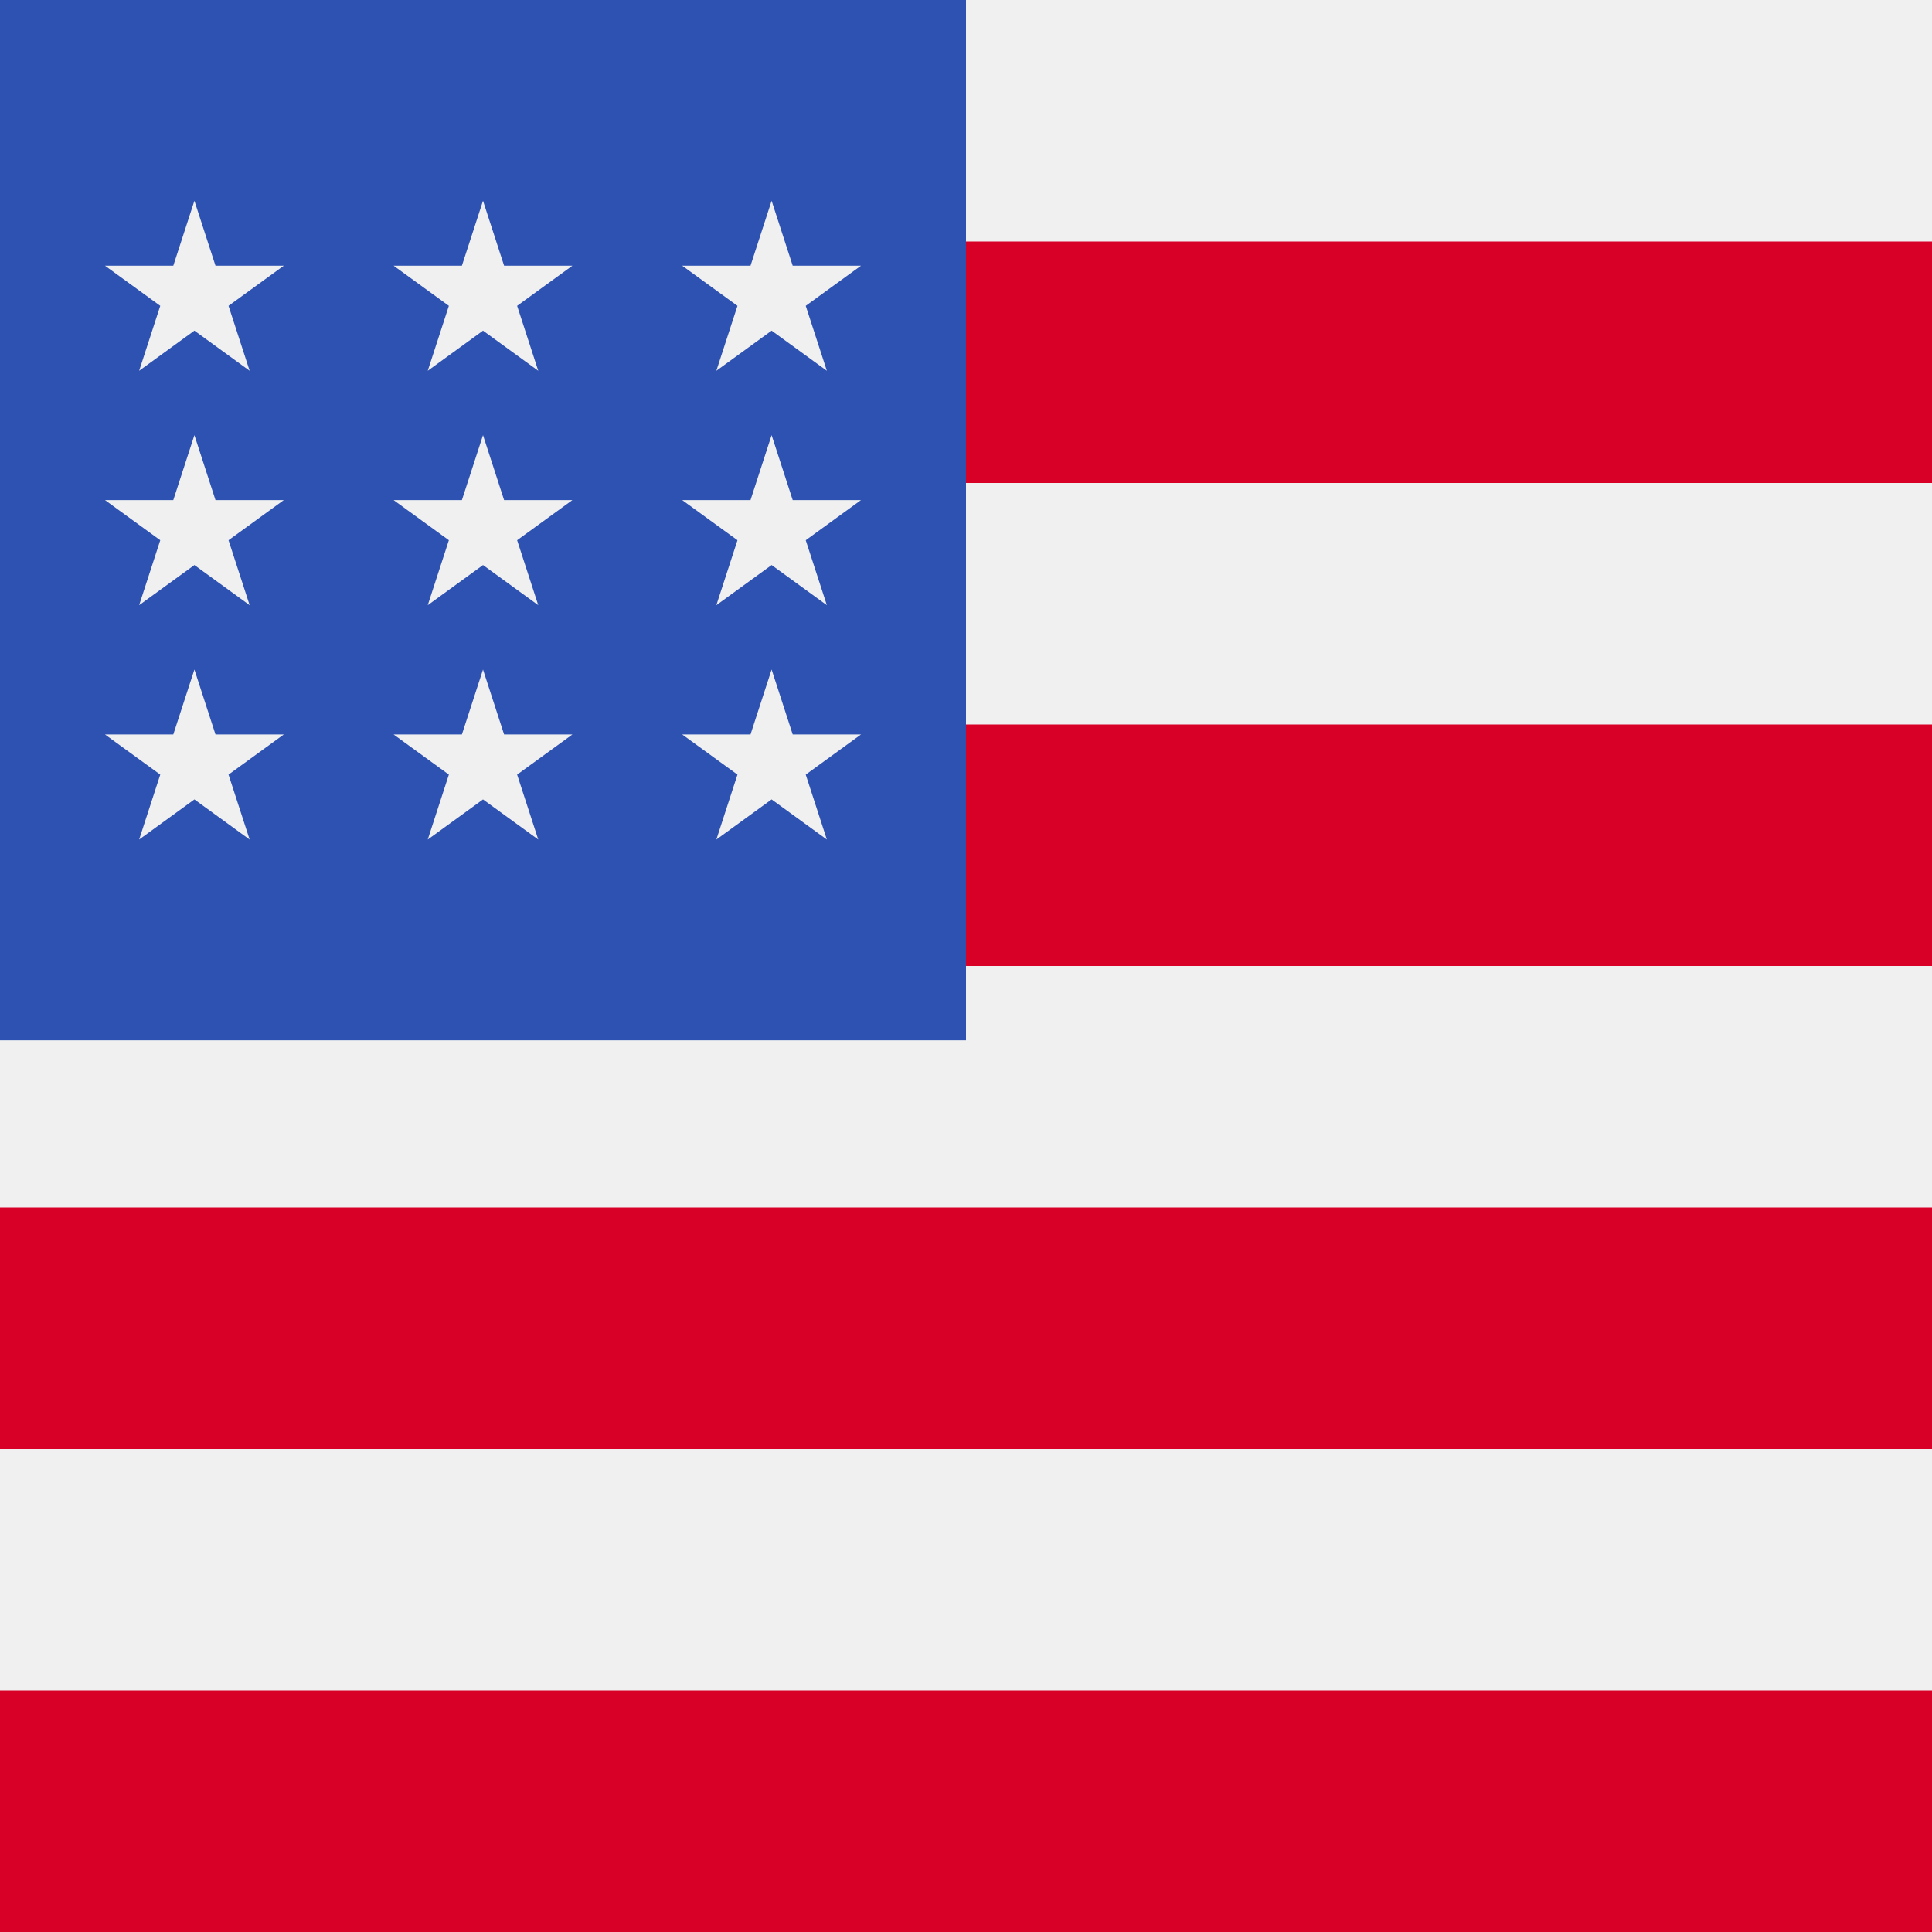
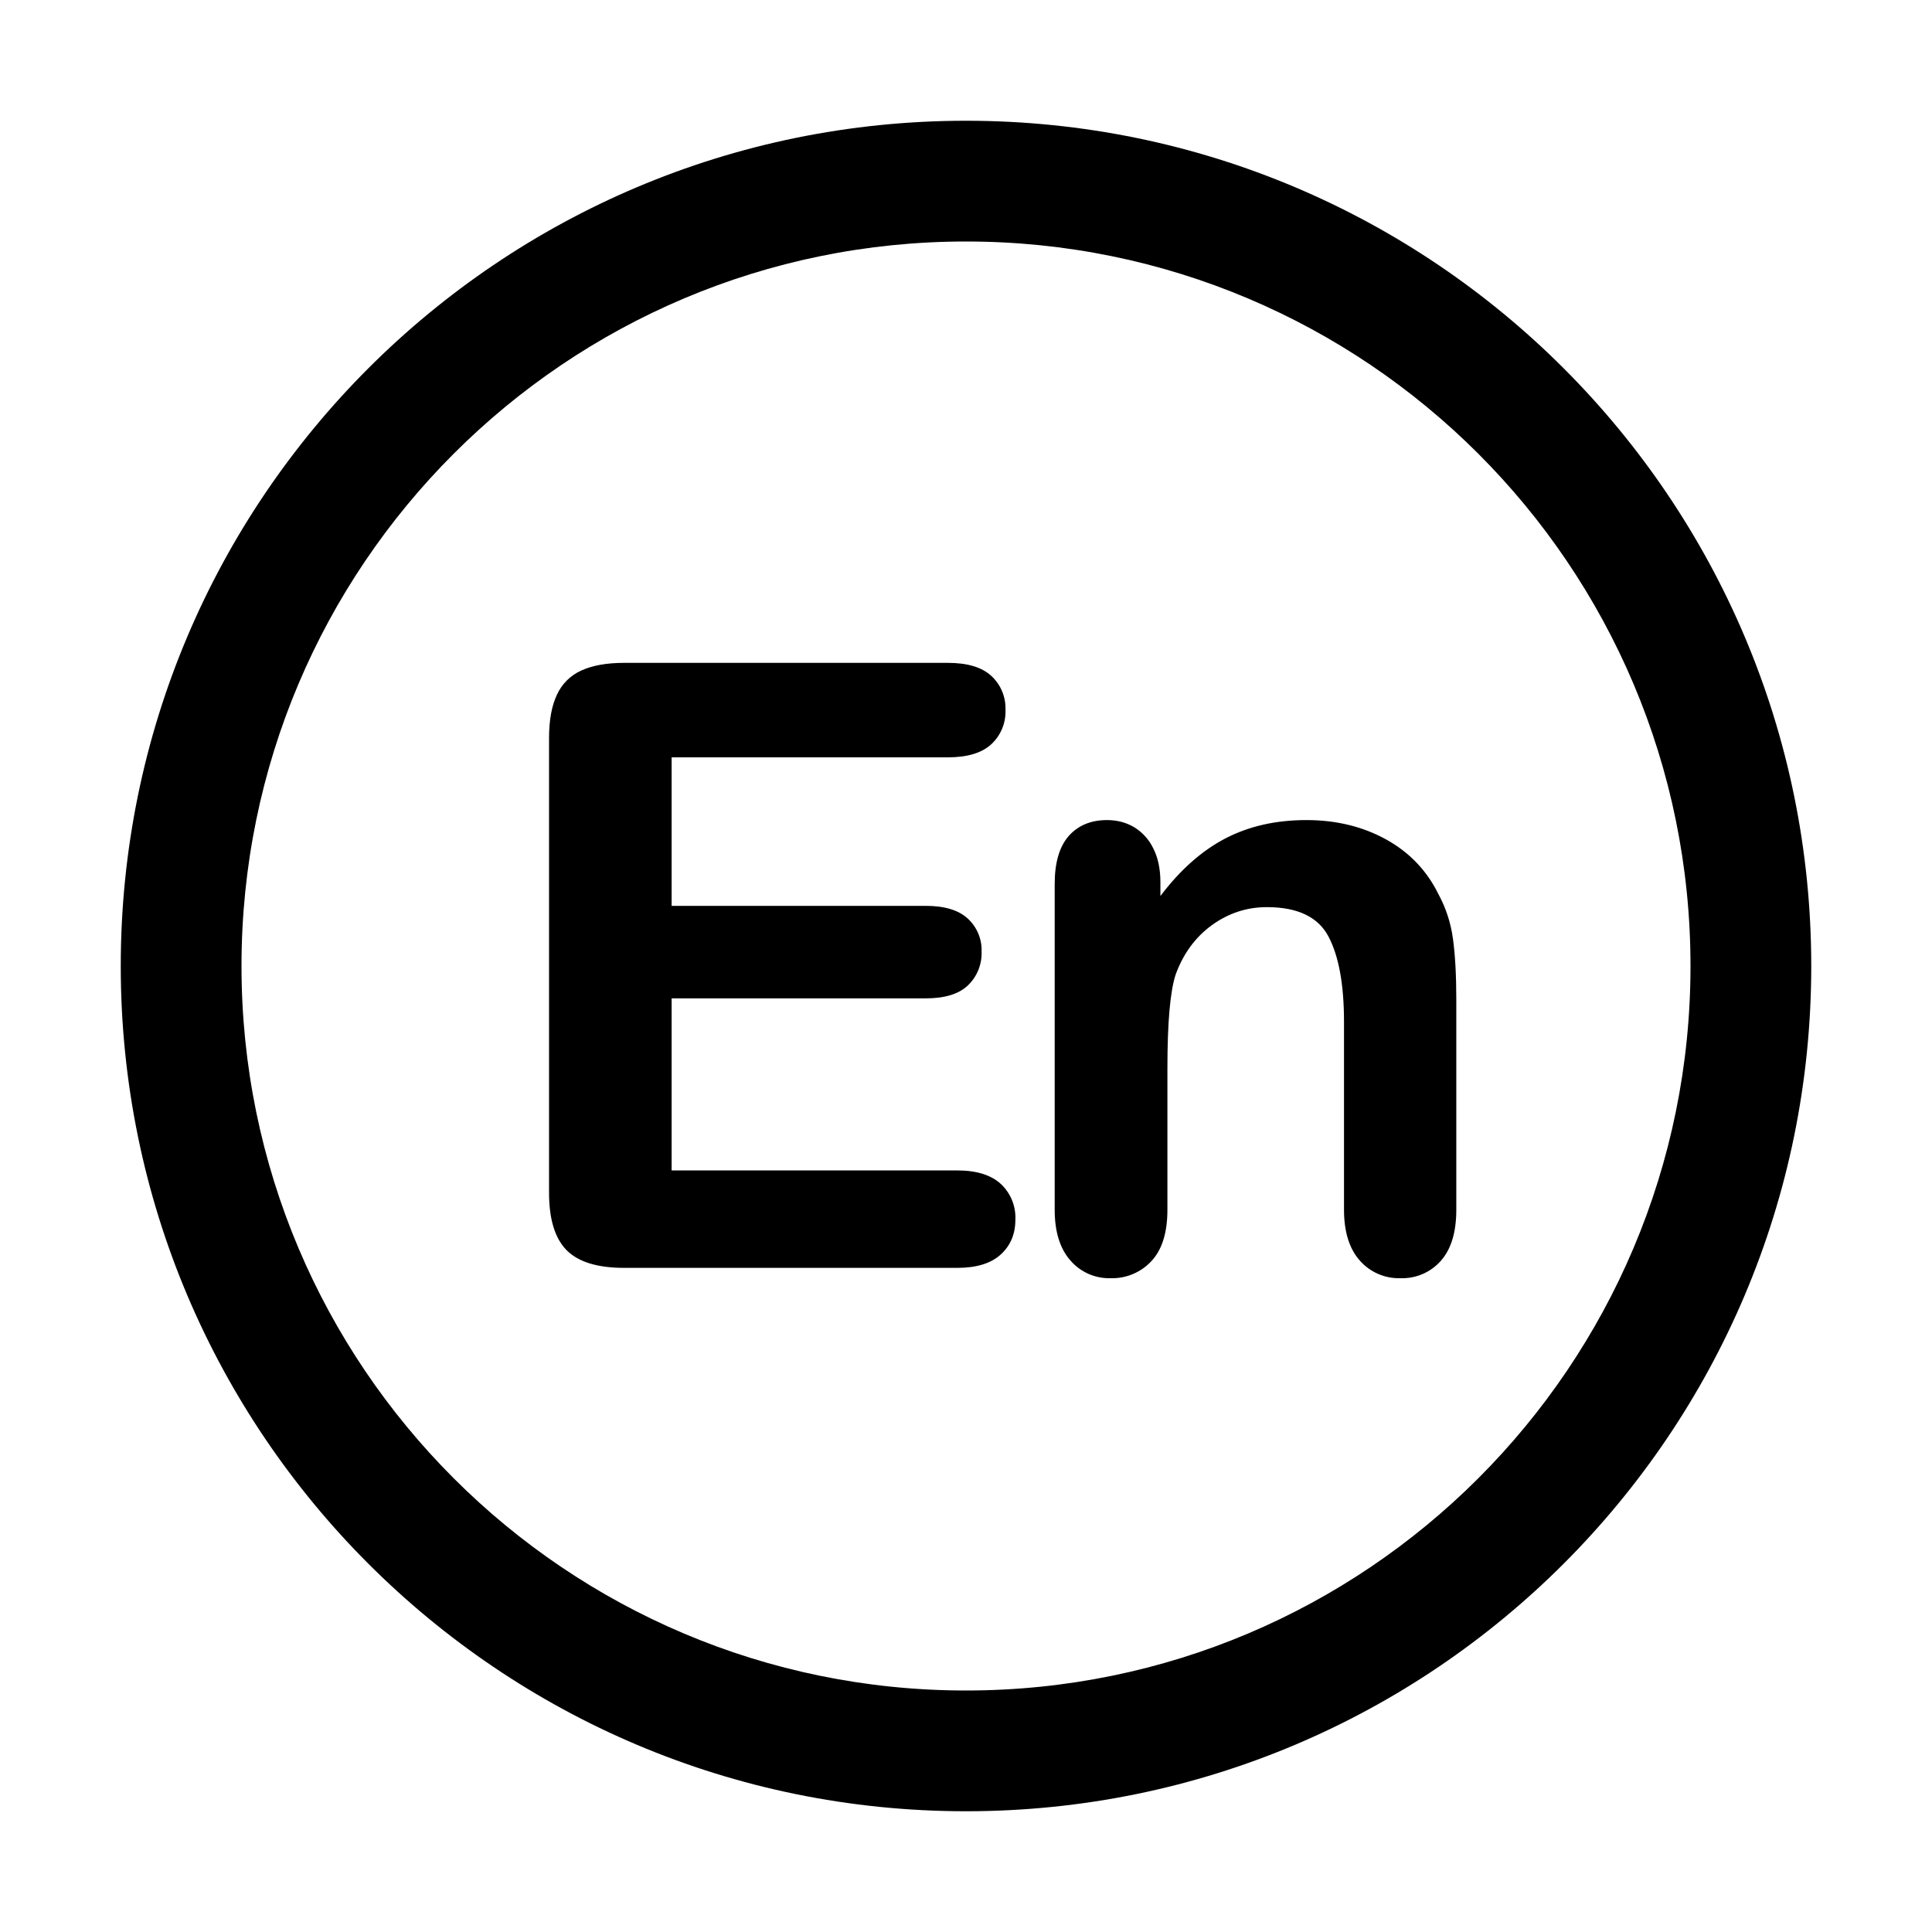
- <svg xmlns="http://www.w3.org/2000/svg" version="1.1" id="Capa_1" x="0px" y="0px" viewBox="0 0 512 512" style="enable-background:new 0 0 512 512;" xml:space="preserve">
-   <rect style="fill:#F0F0F0;" width="512" height="512" />
-   <g>
-     <rect y="64" style="fill:#D80027;" width="512" height="64" />
-     <rect y="192" style="fill:#D80027;" width="512" height="64" />
-     <rect y="320" style="fill:#D80027;" width="512" height="64" />
-     <rect y="448" style="fill:#D80027;" width="512" height="64" />
-   </g>
-   <rect style="fill:#2E52B2;" width="256" height="275.69" />
-   <g>
-     <polygon style="fill:#F0F0F0;" points="51.518,115.318 45.924,132.529 27.826,132.529 42.469,143.163 36.875,160.375    51.518,149.741 66.155,160.375 60.56,143.163 75.203,132.529 57.106,132.529  " />
-     <polygon style="fill:#F0F0F0;" points="57.106,194.645 51.518,177.434 45.924,194.645 27.826,194.645 42.469,205.279    36.875,222.49 51.518,211.857 66.155,222.49 60.56,205.279 75.203,194.645  " />
-     <polygon style="fill:#F0F0F0;" points="51.518,53.202 45.924,70.414 27.826,70.414 42.469,81.047 36.875,98.259 51.518,87.625    66.155,98.259 60.56,81.047 75.203,70.414 57.106,70.414  " />
-     <polygon style="fill:#F0F0F0;" points="128.003,115.318 122.409,132.529 104.311,132.529 118.954,143.163 113.36,160.375    128.003,149.741 142.64,160.375 137.045,143.163 151.689,132.529 133.591,132.529  " />
-     <polygon style="fill:#F0F0F0;" points="133.591,194.645 128.003,177.434 122.409,194.645 104.311,194.645 118.954,205.279    113.36,222.49 128.003,211.857 142.64,222.49 137.045,205.279 151.689,194.645  " />
-     <polygon style="fill:#F0F0F0;" points="210.076,194.645 204.489,177.434 198.894,194.645 180.797,194.645 195.44,205.279    189.845,222.49 204.489,211.857 219.125,222.49 213.531,205.279 228.174,194.645  " />
-     <polygon style="fill:#F0F0F0;" points="204.489,115.318 198.894,132.529 180.797,132.529 195.44,143.163 189.845,160.375    204.489,149.741 219.125,160.375 213.531,143.163 228.174,132.529 210.076,132.529  " />
-     <polygon style="fill:#F0F0F0;" points="128.003,53.202 122.409,70.414 104.311,70.414 118.954,81.047 113.36,98.259    128.003,87.625 142.64,98.259 137.045,81.047 151.689,70.414 133.591,70.414  " />
-     <polygon style="fill:#F0F0F0;" points="204.489,53.202 198.894,70.414 180.797,70.414 195.44,81.047 189.845,98.259    204.489,87.625 219.125,98.259 213.531,81.047 228.174,70.414 210.076,70.414  " />
-   </g>
-   <g>
- </g>
-   <g>
- </g>
-   <g>
- </g>
-   <g>
- </g>
-   <g>
- </g>
-   <g>
- </g>
-   <g>
- </g>
-   <g>
- </g>
-   <g>
- </g>
-   <g>
- </g>
-   <g>
- </g>
-   <g>
- </g>
-   <g>
- </g>
-   <g>
- </g>
-   <g>
- </g>
+ <svg xmlns="http://www.w3.org/2000/svg" t="1683376376363" class="icon" viewBox="0 0 1024 1024" version="1.1" p-id="4941" width="200" height="200">
+   <path d="M512 960C264.576 960 64 759.424 64 512S264.576 64 512 64s448 200.576 448 448-200.576 448-448 448z m0-64c212.064 0 384-171.936 384-384S724.064 128 512 128 128 299.936 128 512s171.936 384 384 384z m103.04-428.32v7.232c10.464-13.856 21.952-24.032 34.432-30.528 12.48-6.496 26.784-9.728 42.976-9.728 15.744 0 29.824 3.424 42.24 10.272 12.384 6.848 21.632 16.576 27.776 29.12 3.936 7.264 6.496 15.136 7.648 23.616 1.152 8.448 1.76 19.232 1.76 32.352v111.136c0 11.968-2.752 20.992-8.224 27.136a27.264 27.264 0 0 1-21.312 9.184 27.52 27.52 0 0 1-21.664-9.408c-5.536-6.272-8.32-15.232-8.32-26.88v-99.552c0-19.68-2.72-34.752-8.192-45.184-5.472-10.432-16.384-15.648-32.704-15.648-10.656 0-20.352 3.2-29.12 9.536-8.736 6.336-15.136 15.04-19.2 26.144-2.944 8.896-4.384 25.504-4.384 49.856v74.816c0 12.096-2.816 21.184-8.448 27.232a28.352 28.352 0 0 1-21.76 9.088 27.04 27.04 0 0 1-21.216-9.408c-5.536-6.272-8.32-15.232-8.32-26.88V468.576c0-11.392 2.496-19.872 7.456-25.504 4.96-5.6 11.744-8.416 20.32-8.416 5.28 0 10.016 1.248 14.24 3.712a26.624 26.624 0 0 1 10.176 11.168c2.56 4.96 3.84 11.008 3.84 18.144z m-112.736-66.272H355.968v78.72H490.72c9.92 0 17.312 2.24 22.208 6.72a22.688 22.688 0 0 1 7.328 17.6 23.552 23.552 0 0 1-7.232 17.824c-4.8 4.576-12.256 6.88-22.304 6.88H355.968v91.2h151.36c10.24 0 17.92 2.4 23.104 7.136a24.416 24.416 0 0 1 7.744 18.912c0 7.584-2.56 13.76-7.744 18.496-5.184 4.736-12.864 7.104-23.104 7.104H330.816c-14.144 0-24.32-3.136-30.528-9.408-6.176-6.272-9.28-16.416-9.28-30.4V391.136c0-9.344 1.376-16.96 4.16-22.88a25.792 25.792 0 0 1 12.992-12.896c5.92-2.688 13.44-4.032 22.656-4.032h171.52c10.336 0 18.016 2.272 23.04 6.88a23.296 23.296 0 0 1 7.552 18.048 23.552 23.552 0 0 1-7.552 18.24c-5.024 4.608-12.704 6.912-23.04 6.912z" p-id="4942" />
</svg>
